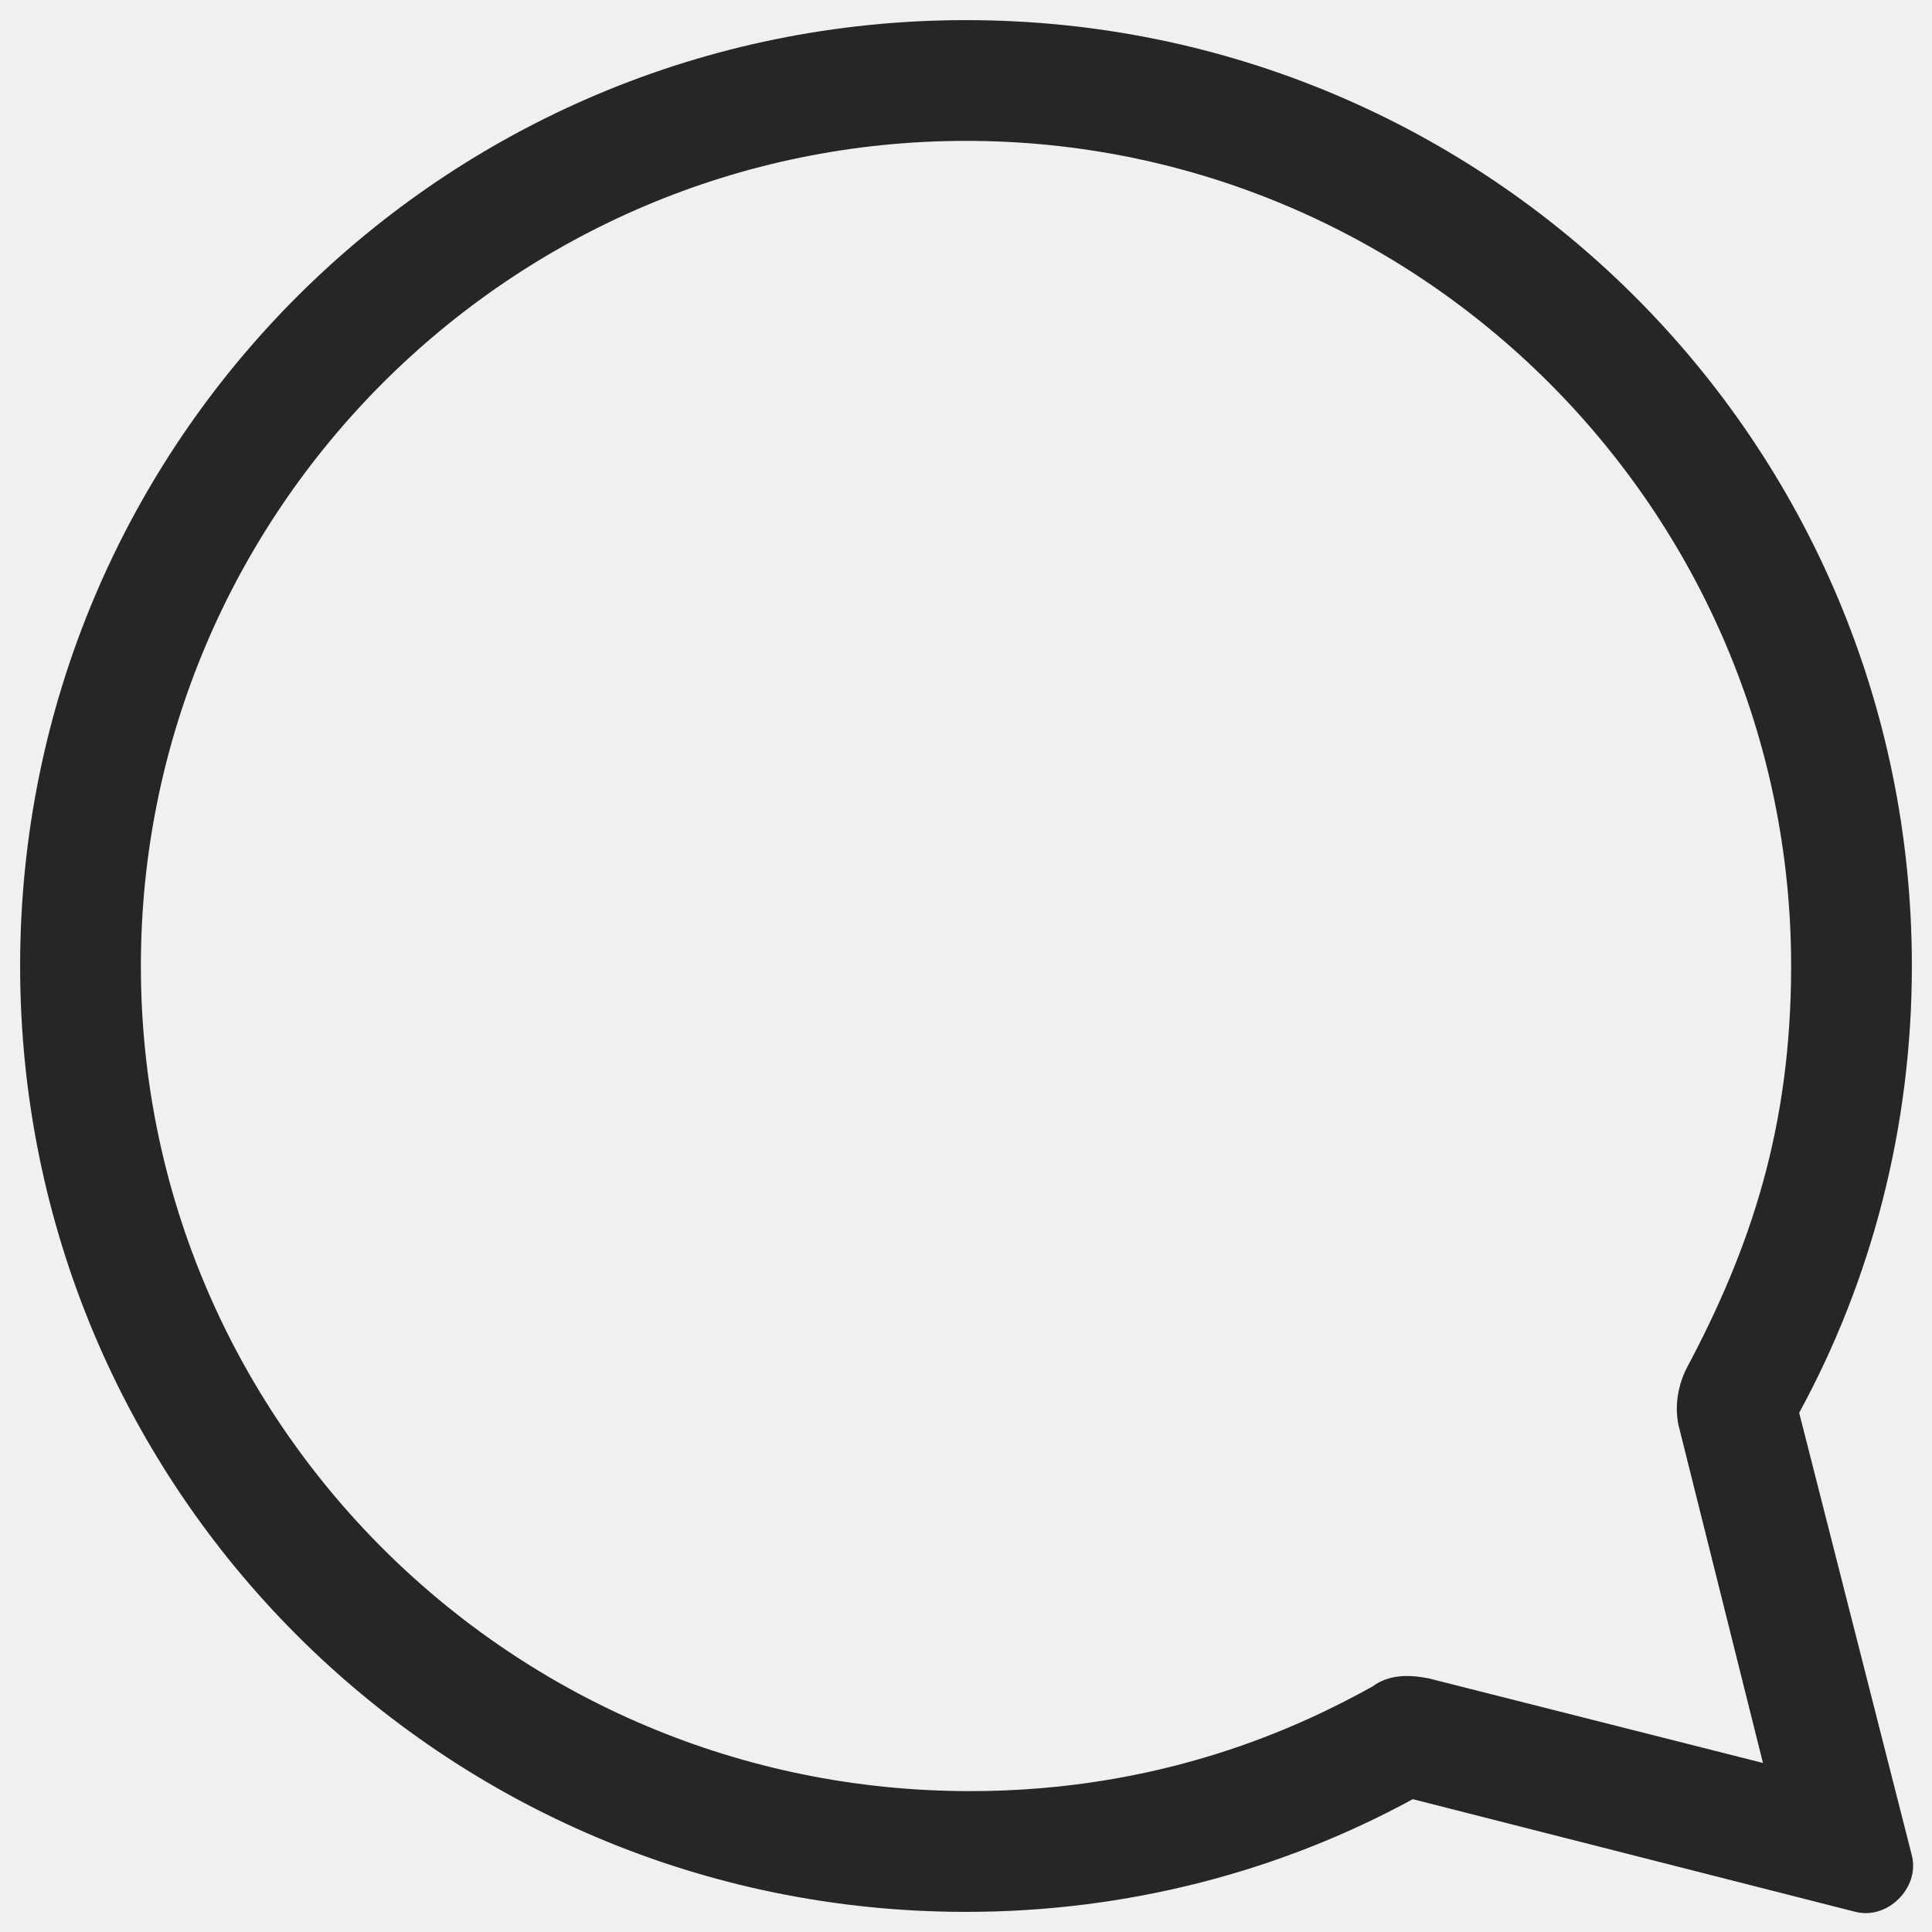
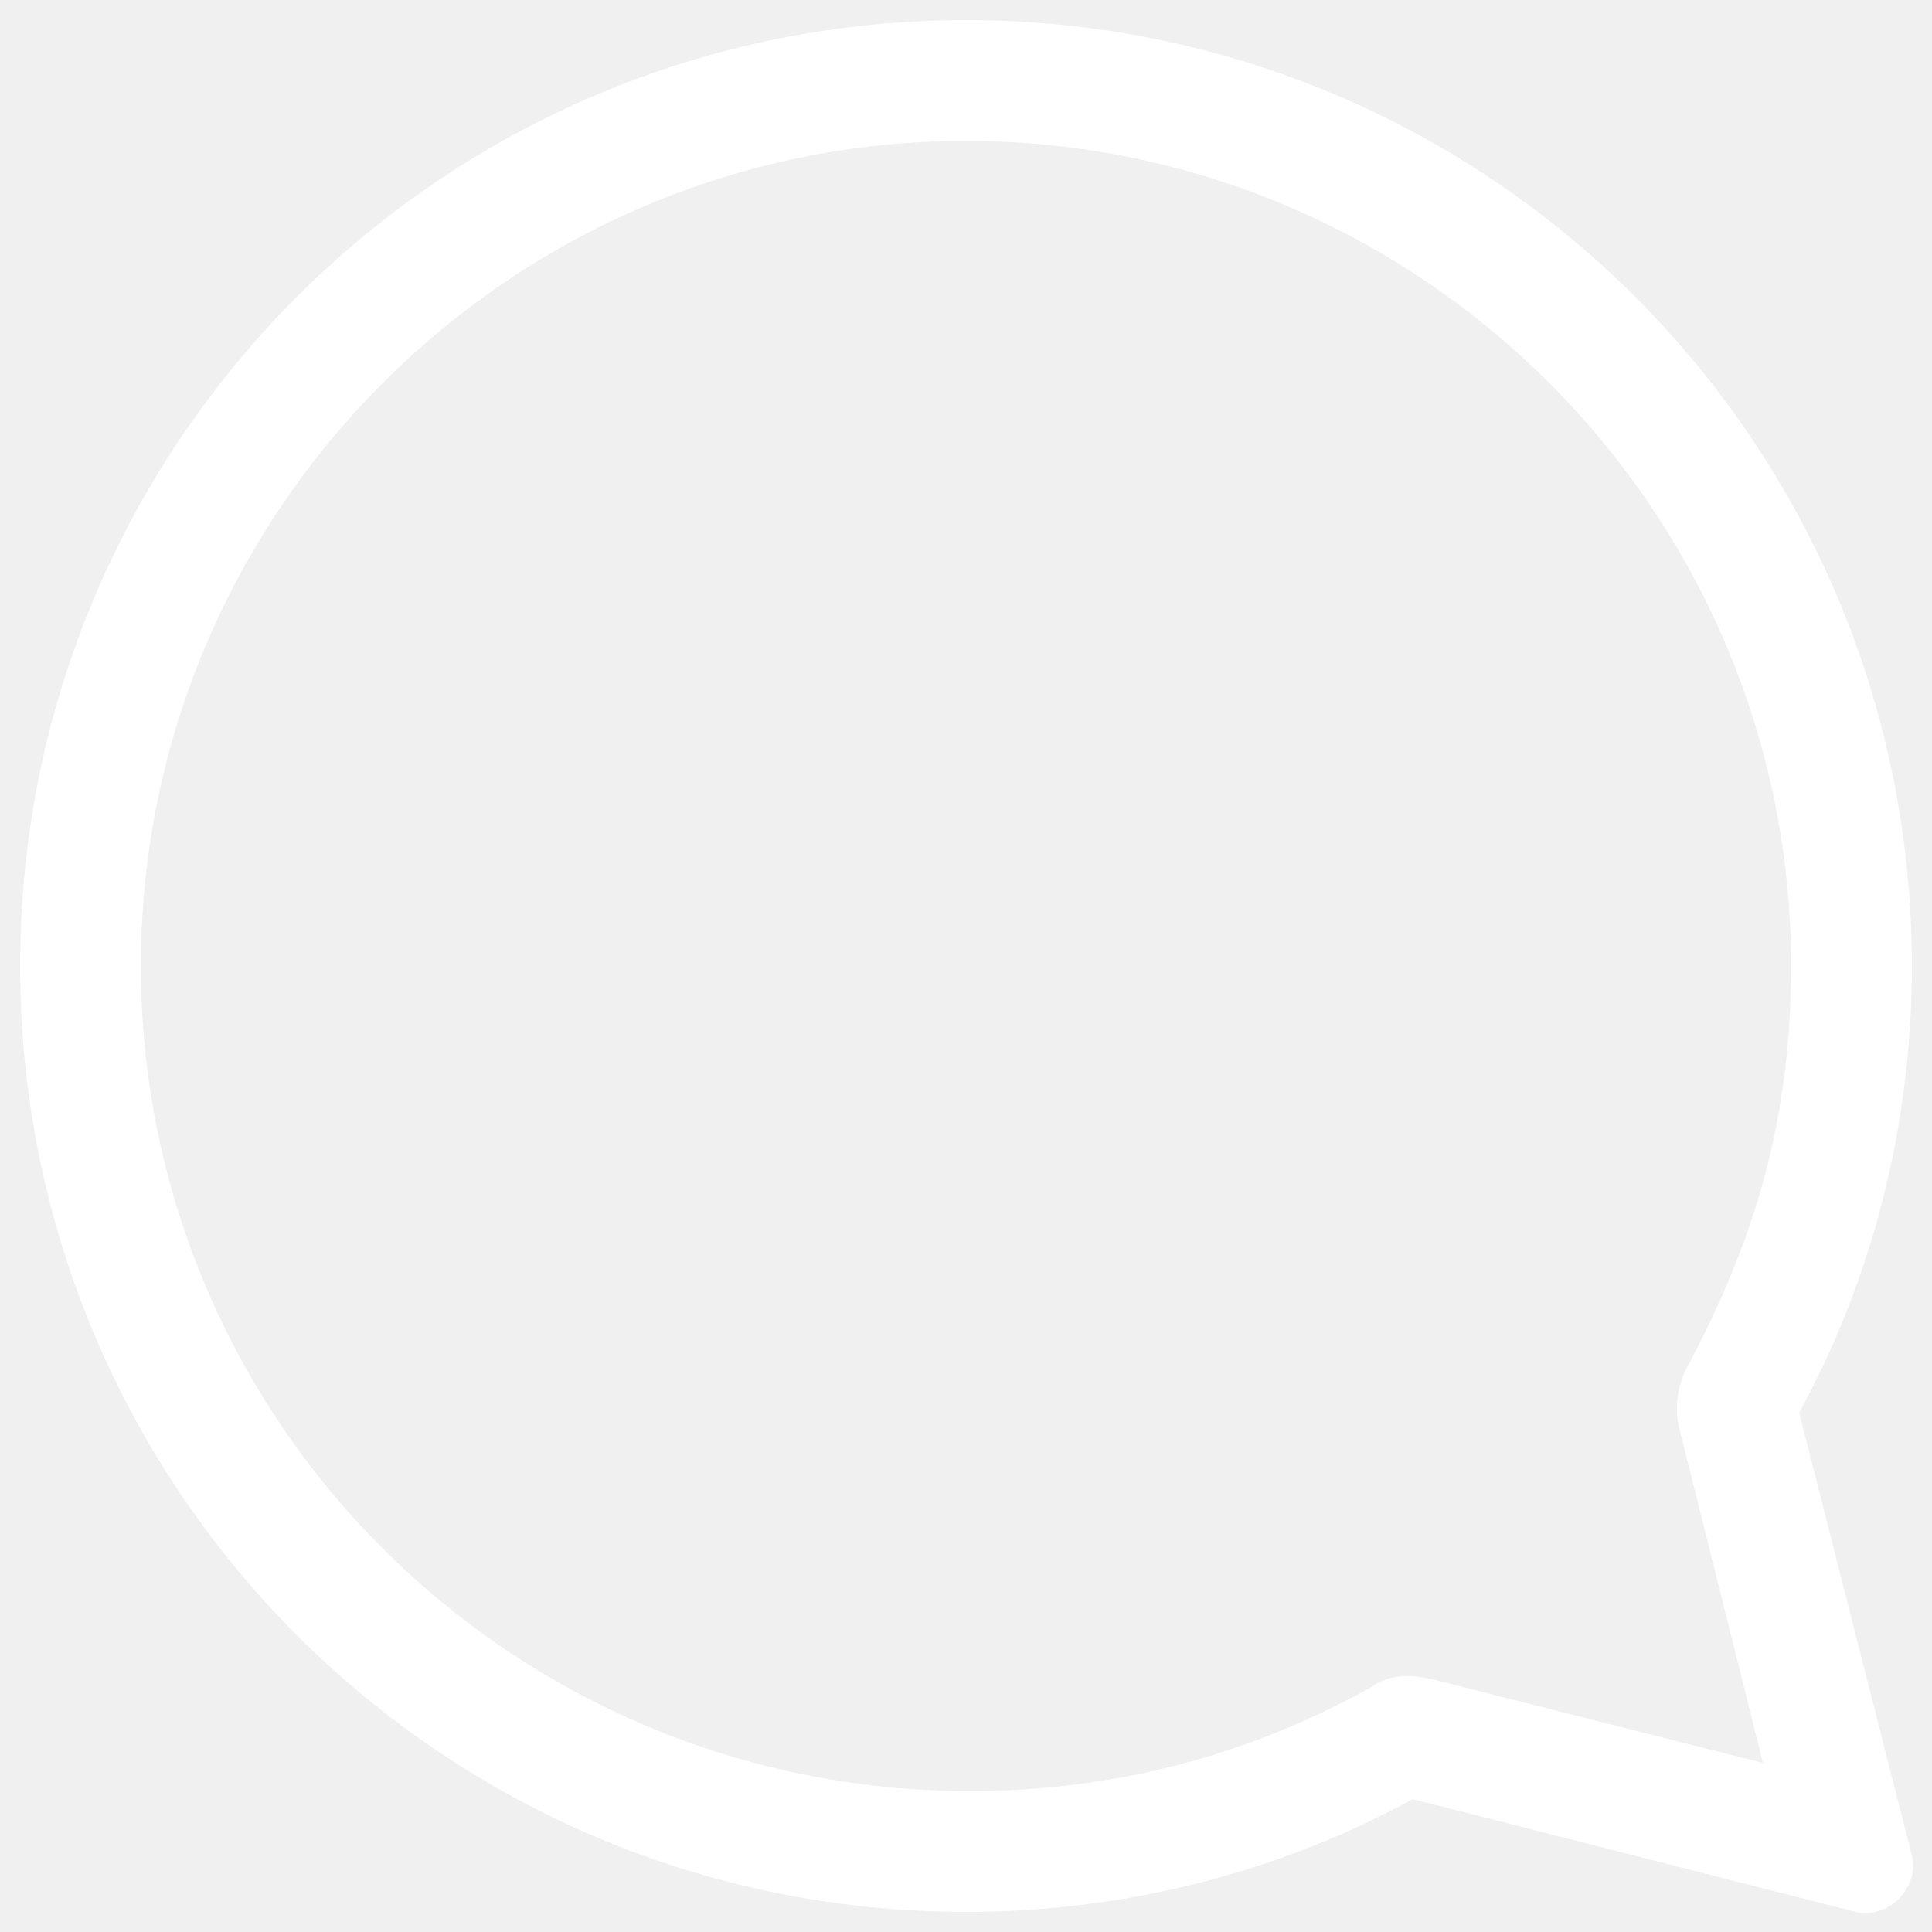
- <svg aria-label="Comment" class="_8-yf5 " fill="#262626" height="24" viewBox="0 0 48 48" width="24">
+ <svg aria-label="Comment" class="_8-yf5 " fill="#FFFFFF" height="24" viewBox="0 0 48 48" width="24">
  <path clip-rule="evenodd" d="M47.5 46.1l-2.8-11c1.8-3.3 2.8-7.1 2.8-11.1C47.5 11 37 .5 24 .5S.5 11 .5 24 11 47.5 24 47.5c4 0 7.8-1 11.1-2.8l11 2.8c.8.2 1.6-.6 1.4-1.4zm-3-22.1c0 4-1 7-2.6 10-.2.4-.3.9-.2 1.4l2.1 8.4-8.3-2.1c-.5-.1-1-.1-1.4.2-1.8 1-5.2 2.6-10 2.6-11.4 0-20.6-9.2-20.6-20.5S12.7 3.5 24 3.5 44.5 12.7 44.5 24z" fill-rule="evenodd" />
</svg>
